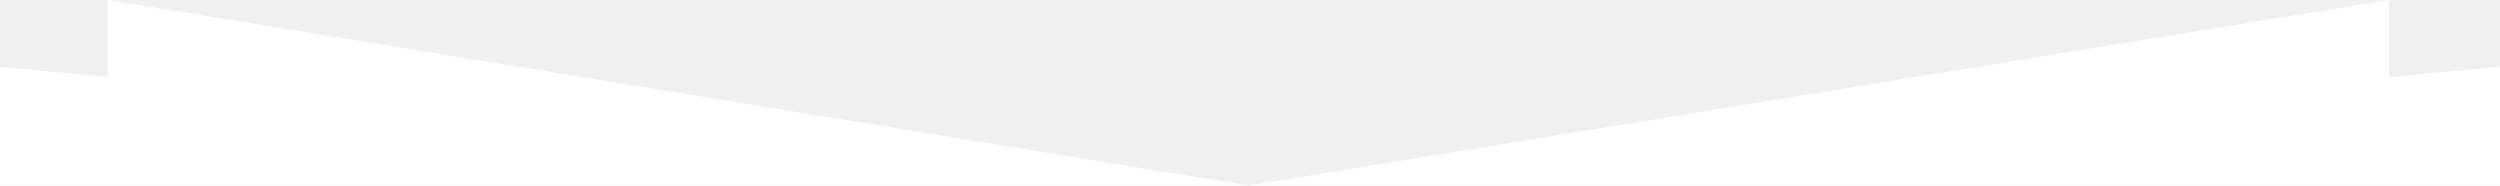
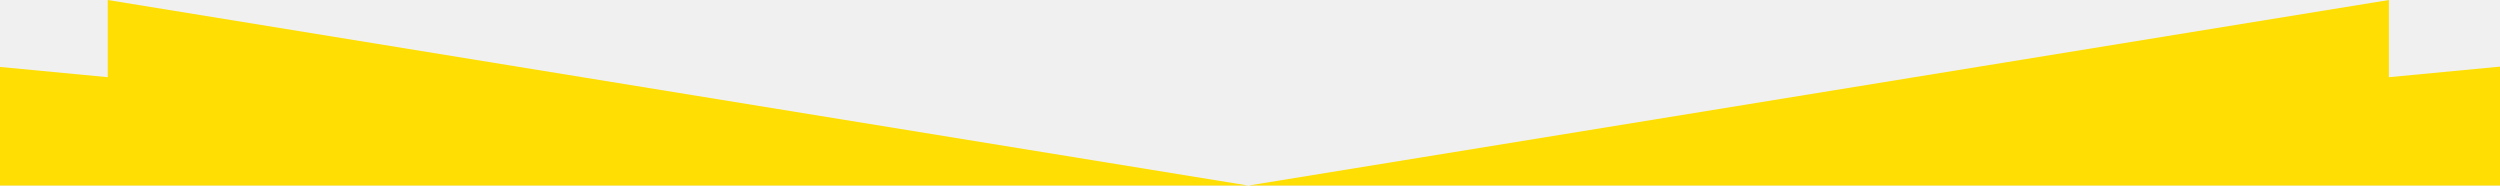
<svg xmlns="http://www.w3.org/2000/svg" version="1.1" id="Layer_1" x="0px" y="0px" width="768px" height="57px" viewBox="216.469 0 768 57" enable-background="new 216.469 0 768 57" xml:space="preserve">
  <g>
-     <polygon fill="#FFFFFF" points="249.566,23.71 216.469,20.565 216.469,57 599.955,57 249.566,0" />
-     <polygon fill="#FFFFFF" points="950.346,23.71 950.346,0 599.955,57 984.469,57 984.469,20.468" />
+     <polygon fill="#ffde03" points="249.566,23.71 216.469,20.565 216.469,57 599.955,57 249.566,0" />
+     <polygon fill="#ffde03" points="950.346,23.71 950.346,0 599.955,57 984.469,57 984.469,20.468" />
  </g>
</svg>
